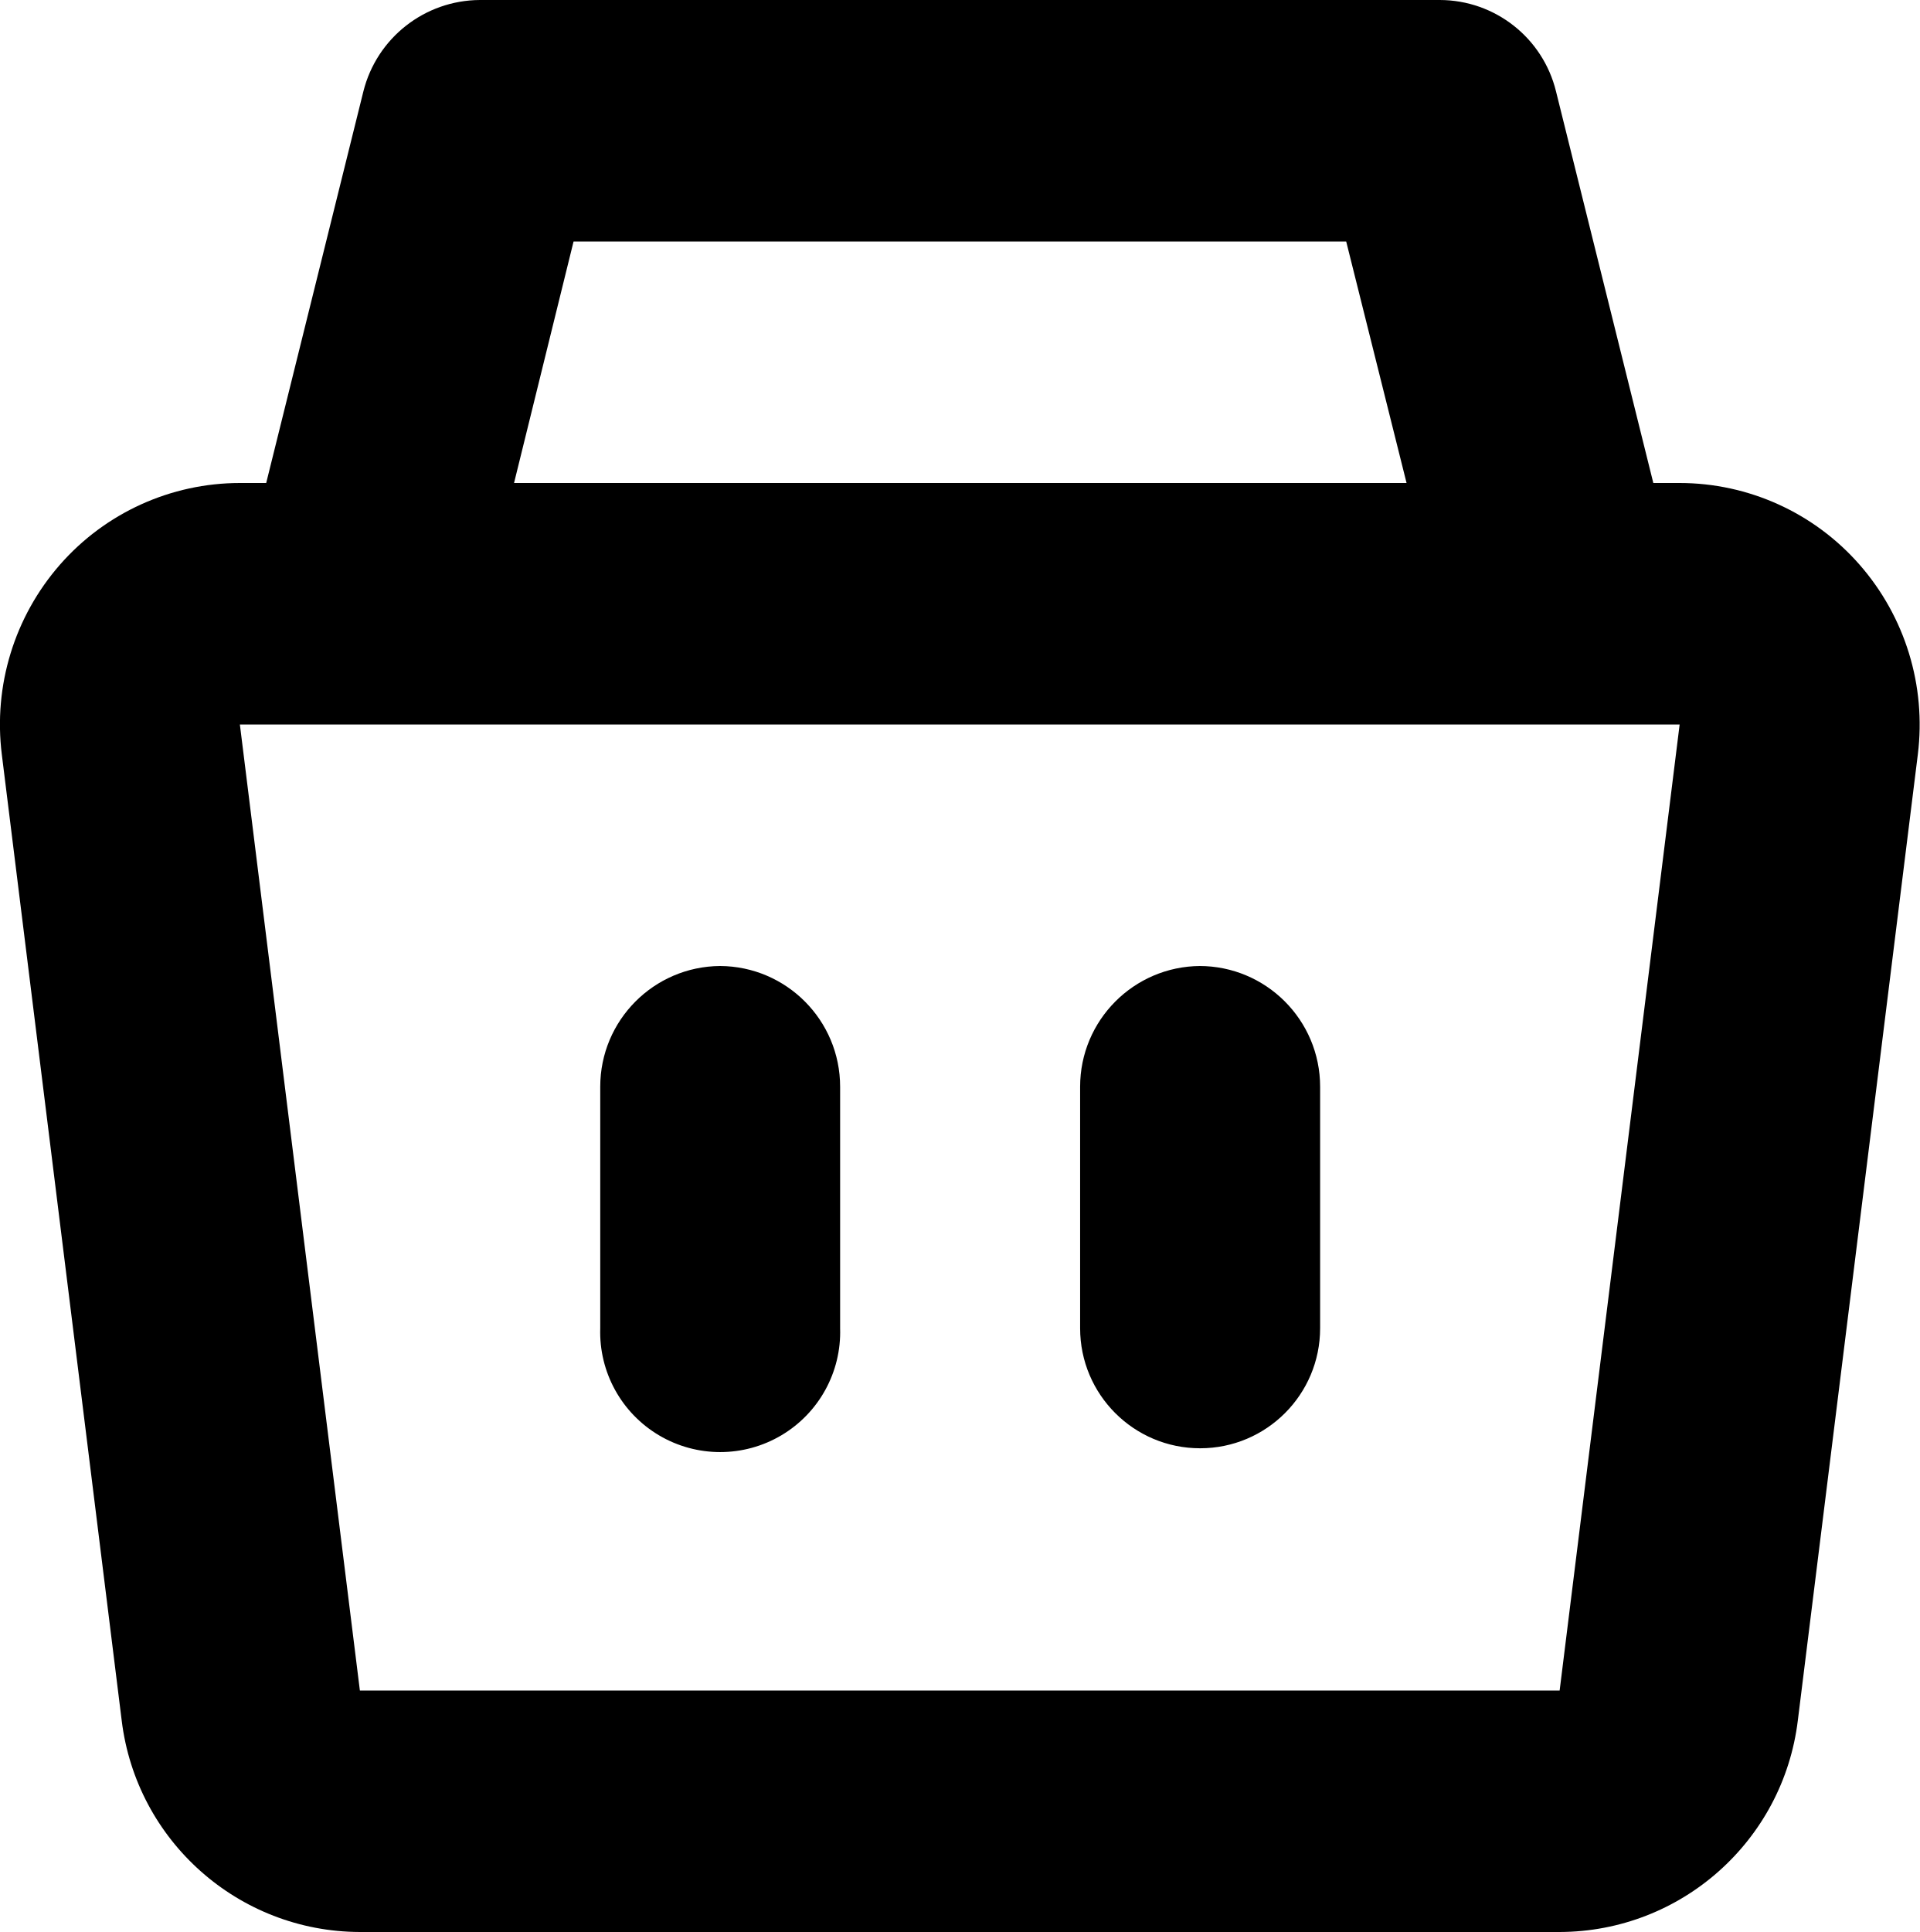
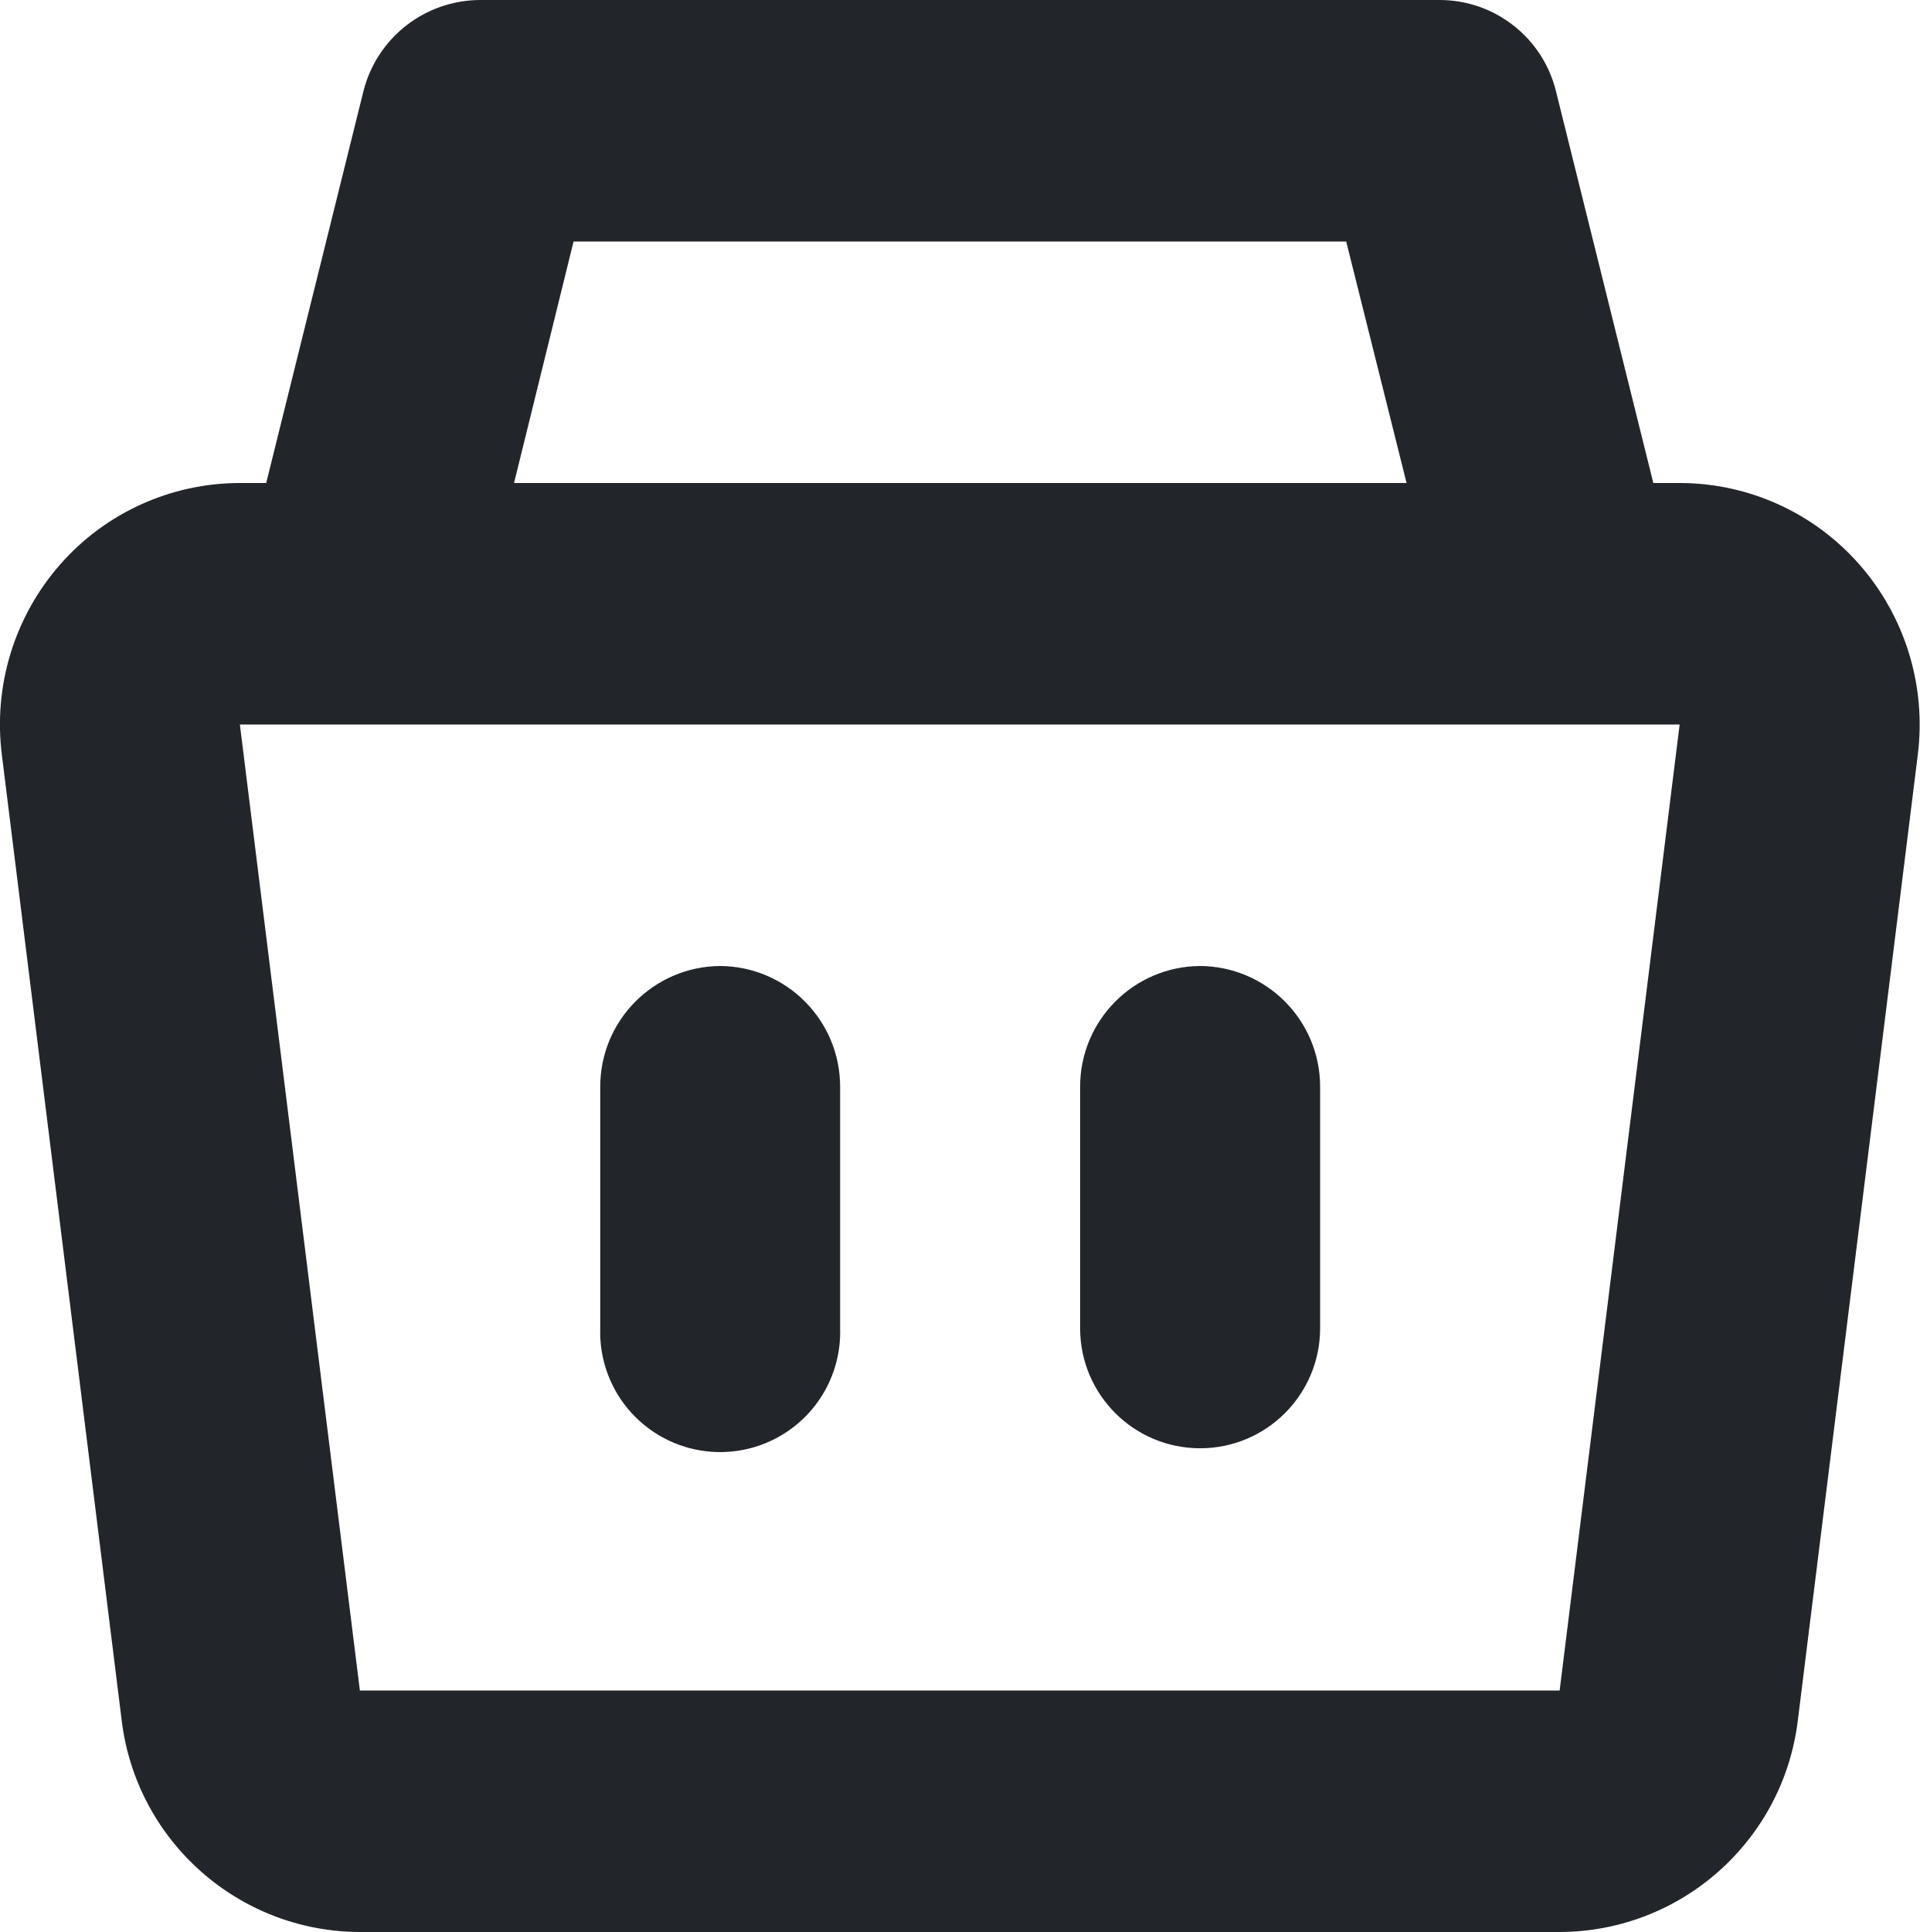
<svg xmlns="http://www.w3.org/2000/svg" width="15.902" height="16" viewBox="0 0 15.902 16">
  <defs>
    <style>
      .cls-1 {
        fill: #22262a;
        fill-rule: evenodd;
      }
    </style>
  </defs>
-   <path id="bag_icon" className="cls-1" d="M303.438,516.676a1.982,1.982,0,0,0-1.49-.676h-.218l-.806-3.243a.993.993,0,0,0-.963-.757H292.01a1,1,0,0,0-.965.757L290.24,516h-.218a1.982,1.982,0,0,0-1.49.676,2.009,2.009,0,0,0-.482,1.572l.993,8A1.993,1.993,0,0,0,291.016,528h9.938a1.993,1.993,0,0,0,1.973-1.752l.994-8a2.01,2.01,0,0,0-.483-1.572ZM292.786,514h6.4l.5,2h-7.393Zm-1.77,12-.994-8h11.926l-.994,8h-9.938ZM294,520a1,1,0,0,0-.993,1v2a.994.994,0,1,0,1.987,0v-2A1,1,0,0,0,294,520Zm3.976,0a1,1,0,0,0-.994,1v2a.994.994,0,1,0,1.988,0v-2a1,1,0,0,0-1-1Z" transform="translate(-288.035 -512)" />
+   <path id="bag_icon" class="cls-1" d="M303.438,516.676a1.982,1.982,0,0,0-1.49-.676h-.218l-.806-3.243a.993.993,0,0,0-.963-.757H292.01a1,1,0,0,0-.965.757L290.24,516h-.218a1.982,1.982,0,0,0-1.49.676,2.009,2.009,0,0,0-.482,1.572l.993,8A1.993,1.993,0,0,0,291.016,528h9.938a1.993,1.993,0,0,0,1.973-1.752l.994-8a2.01,2.01,0,0,0-.483-1.572ZM292.786,514h6.4l.5,2h-7.393Zm-1.77,12-.994-8h11.926l-.994,8h-9.938ZM294,520a1,1,0,0,0-.993,1v2a.994.994,0,1,0,1.987,0v-2A1,1,0,0,0,294,520Zm3.976,0a1,1,0,0,0-.994,1v2a.994.994,0,1,0,1.988,0v-2a1,1,0,0,0-1-1Z" transform="translate(-288.035 -512)" />
</svg>
